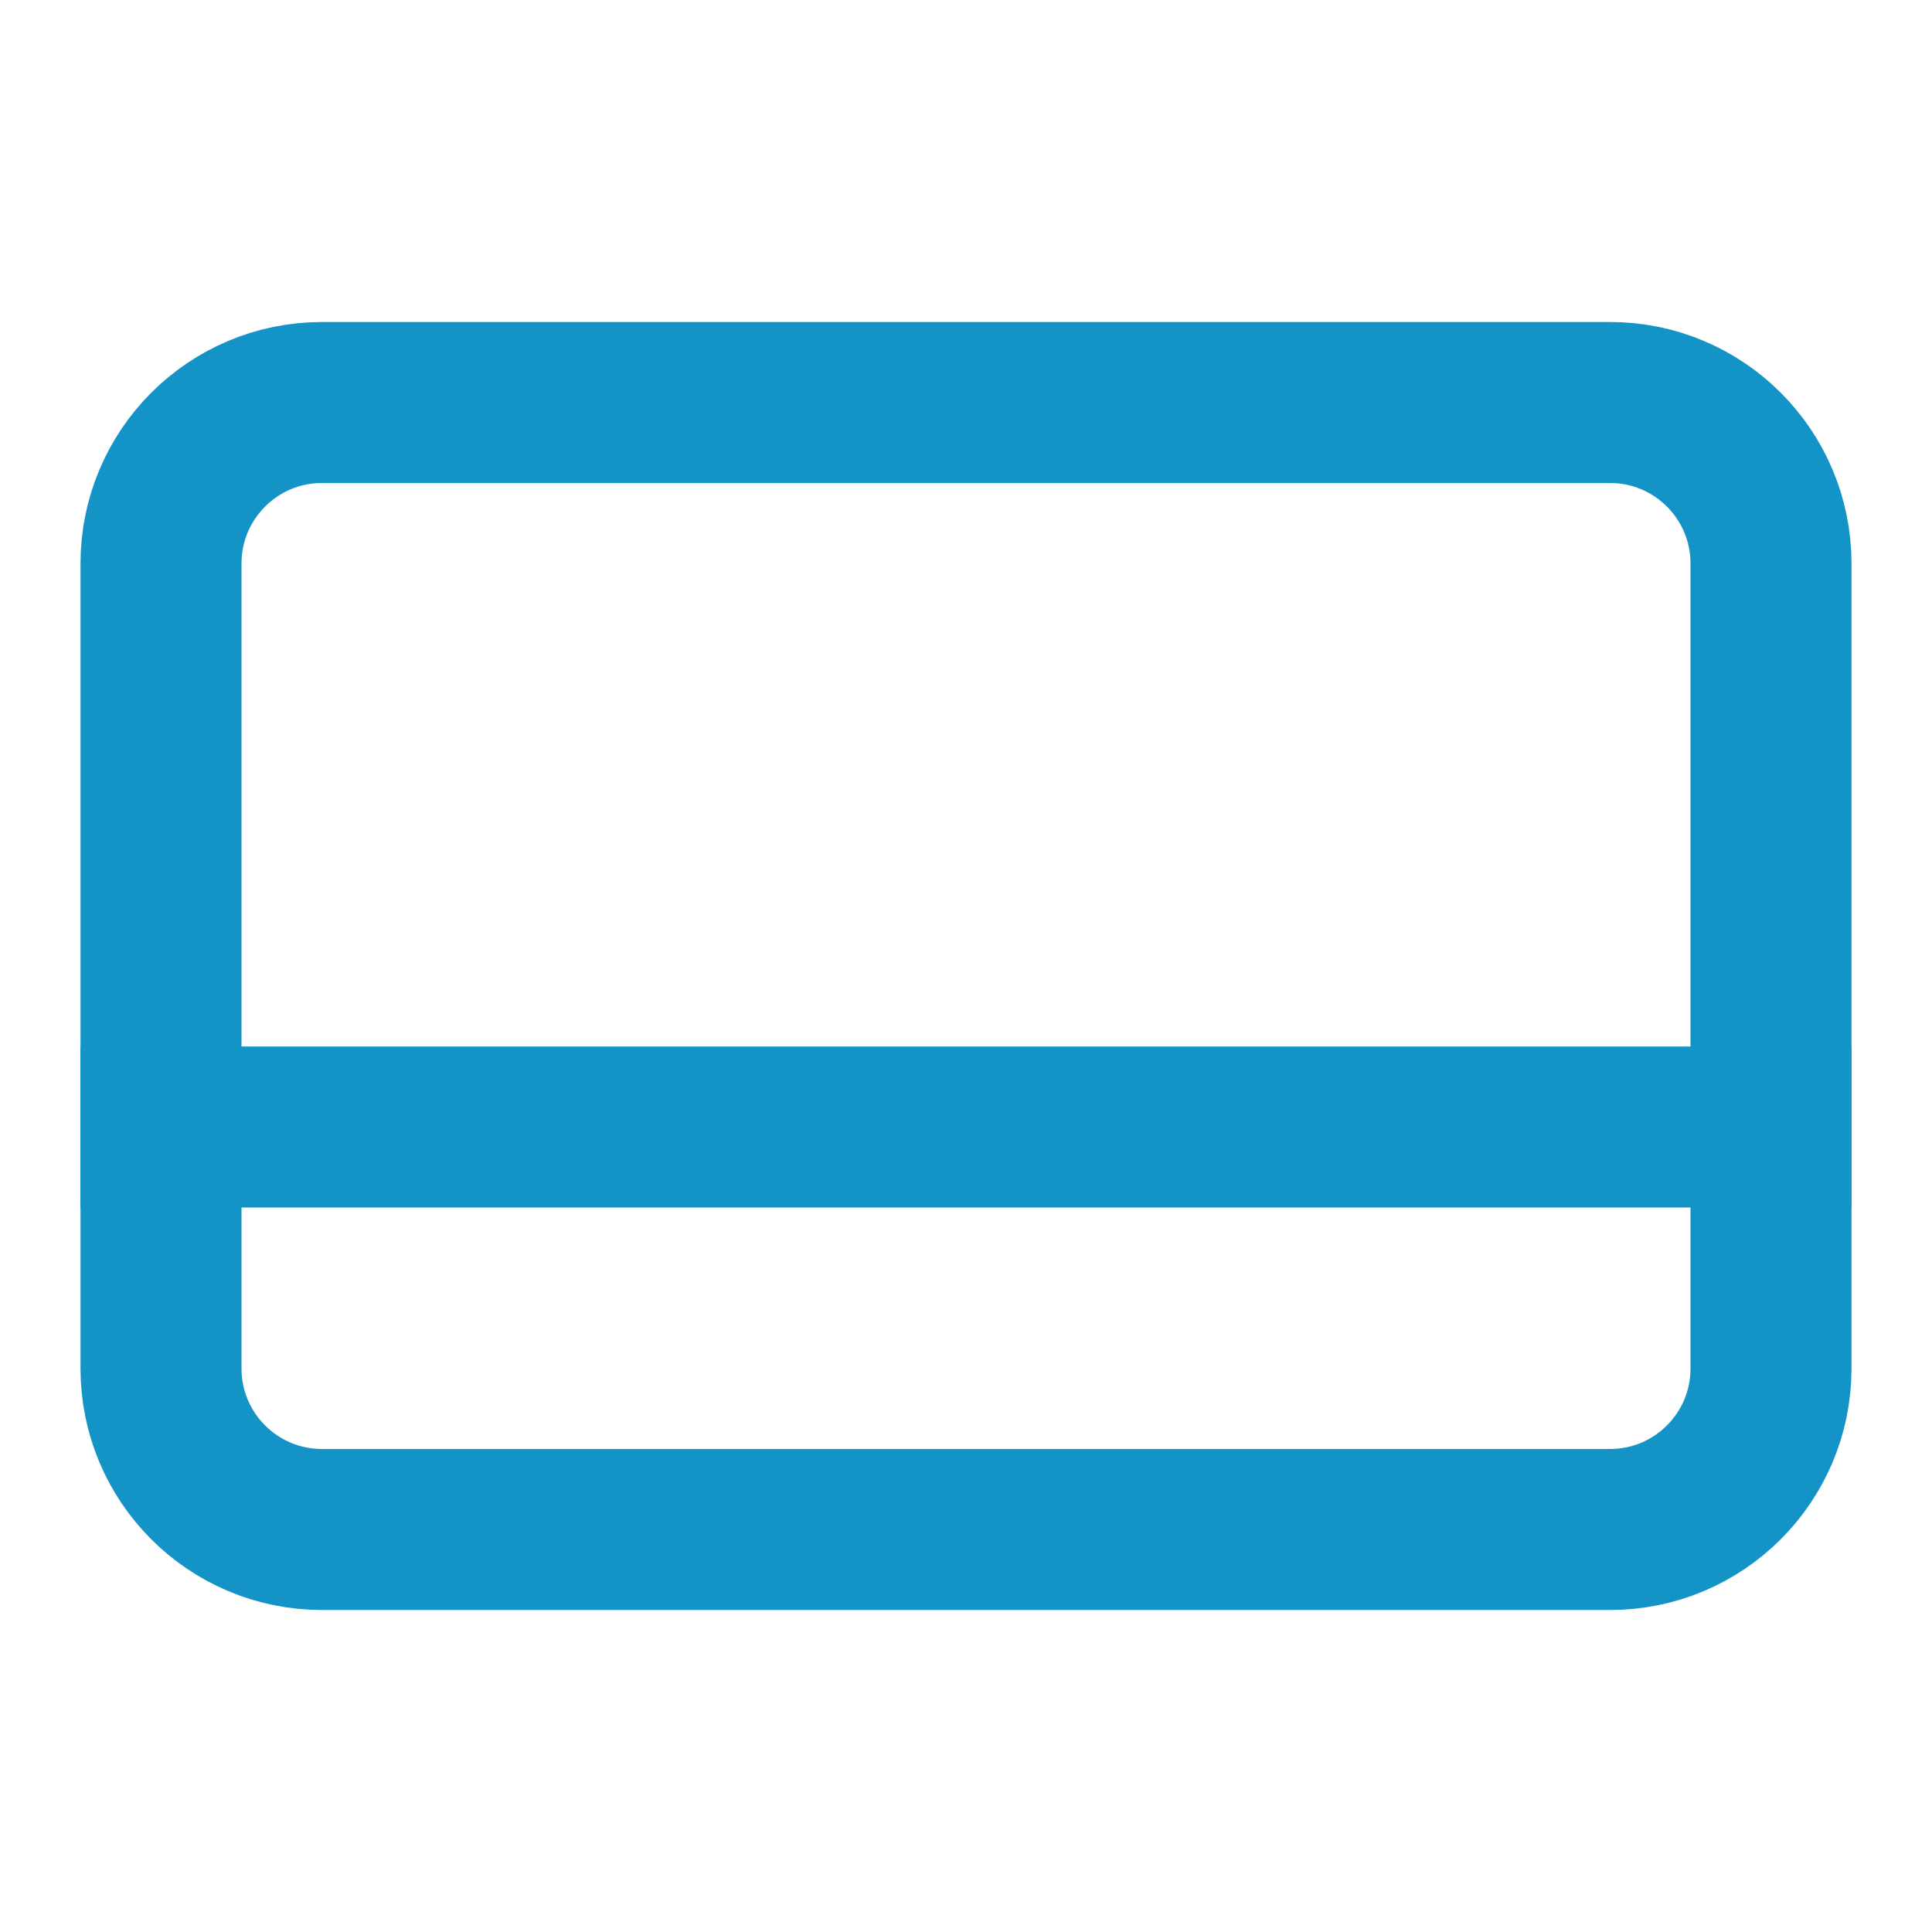
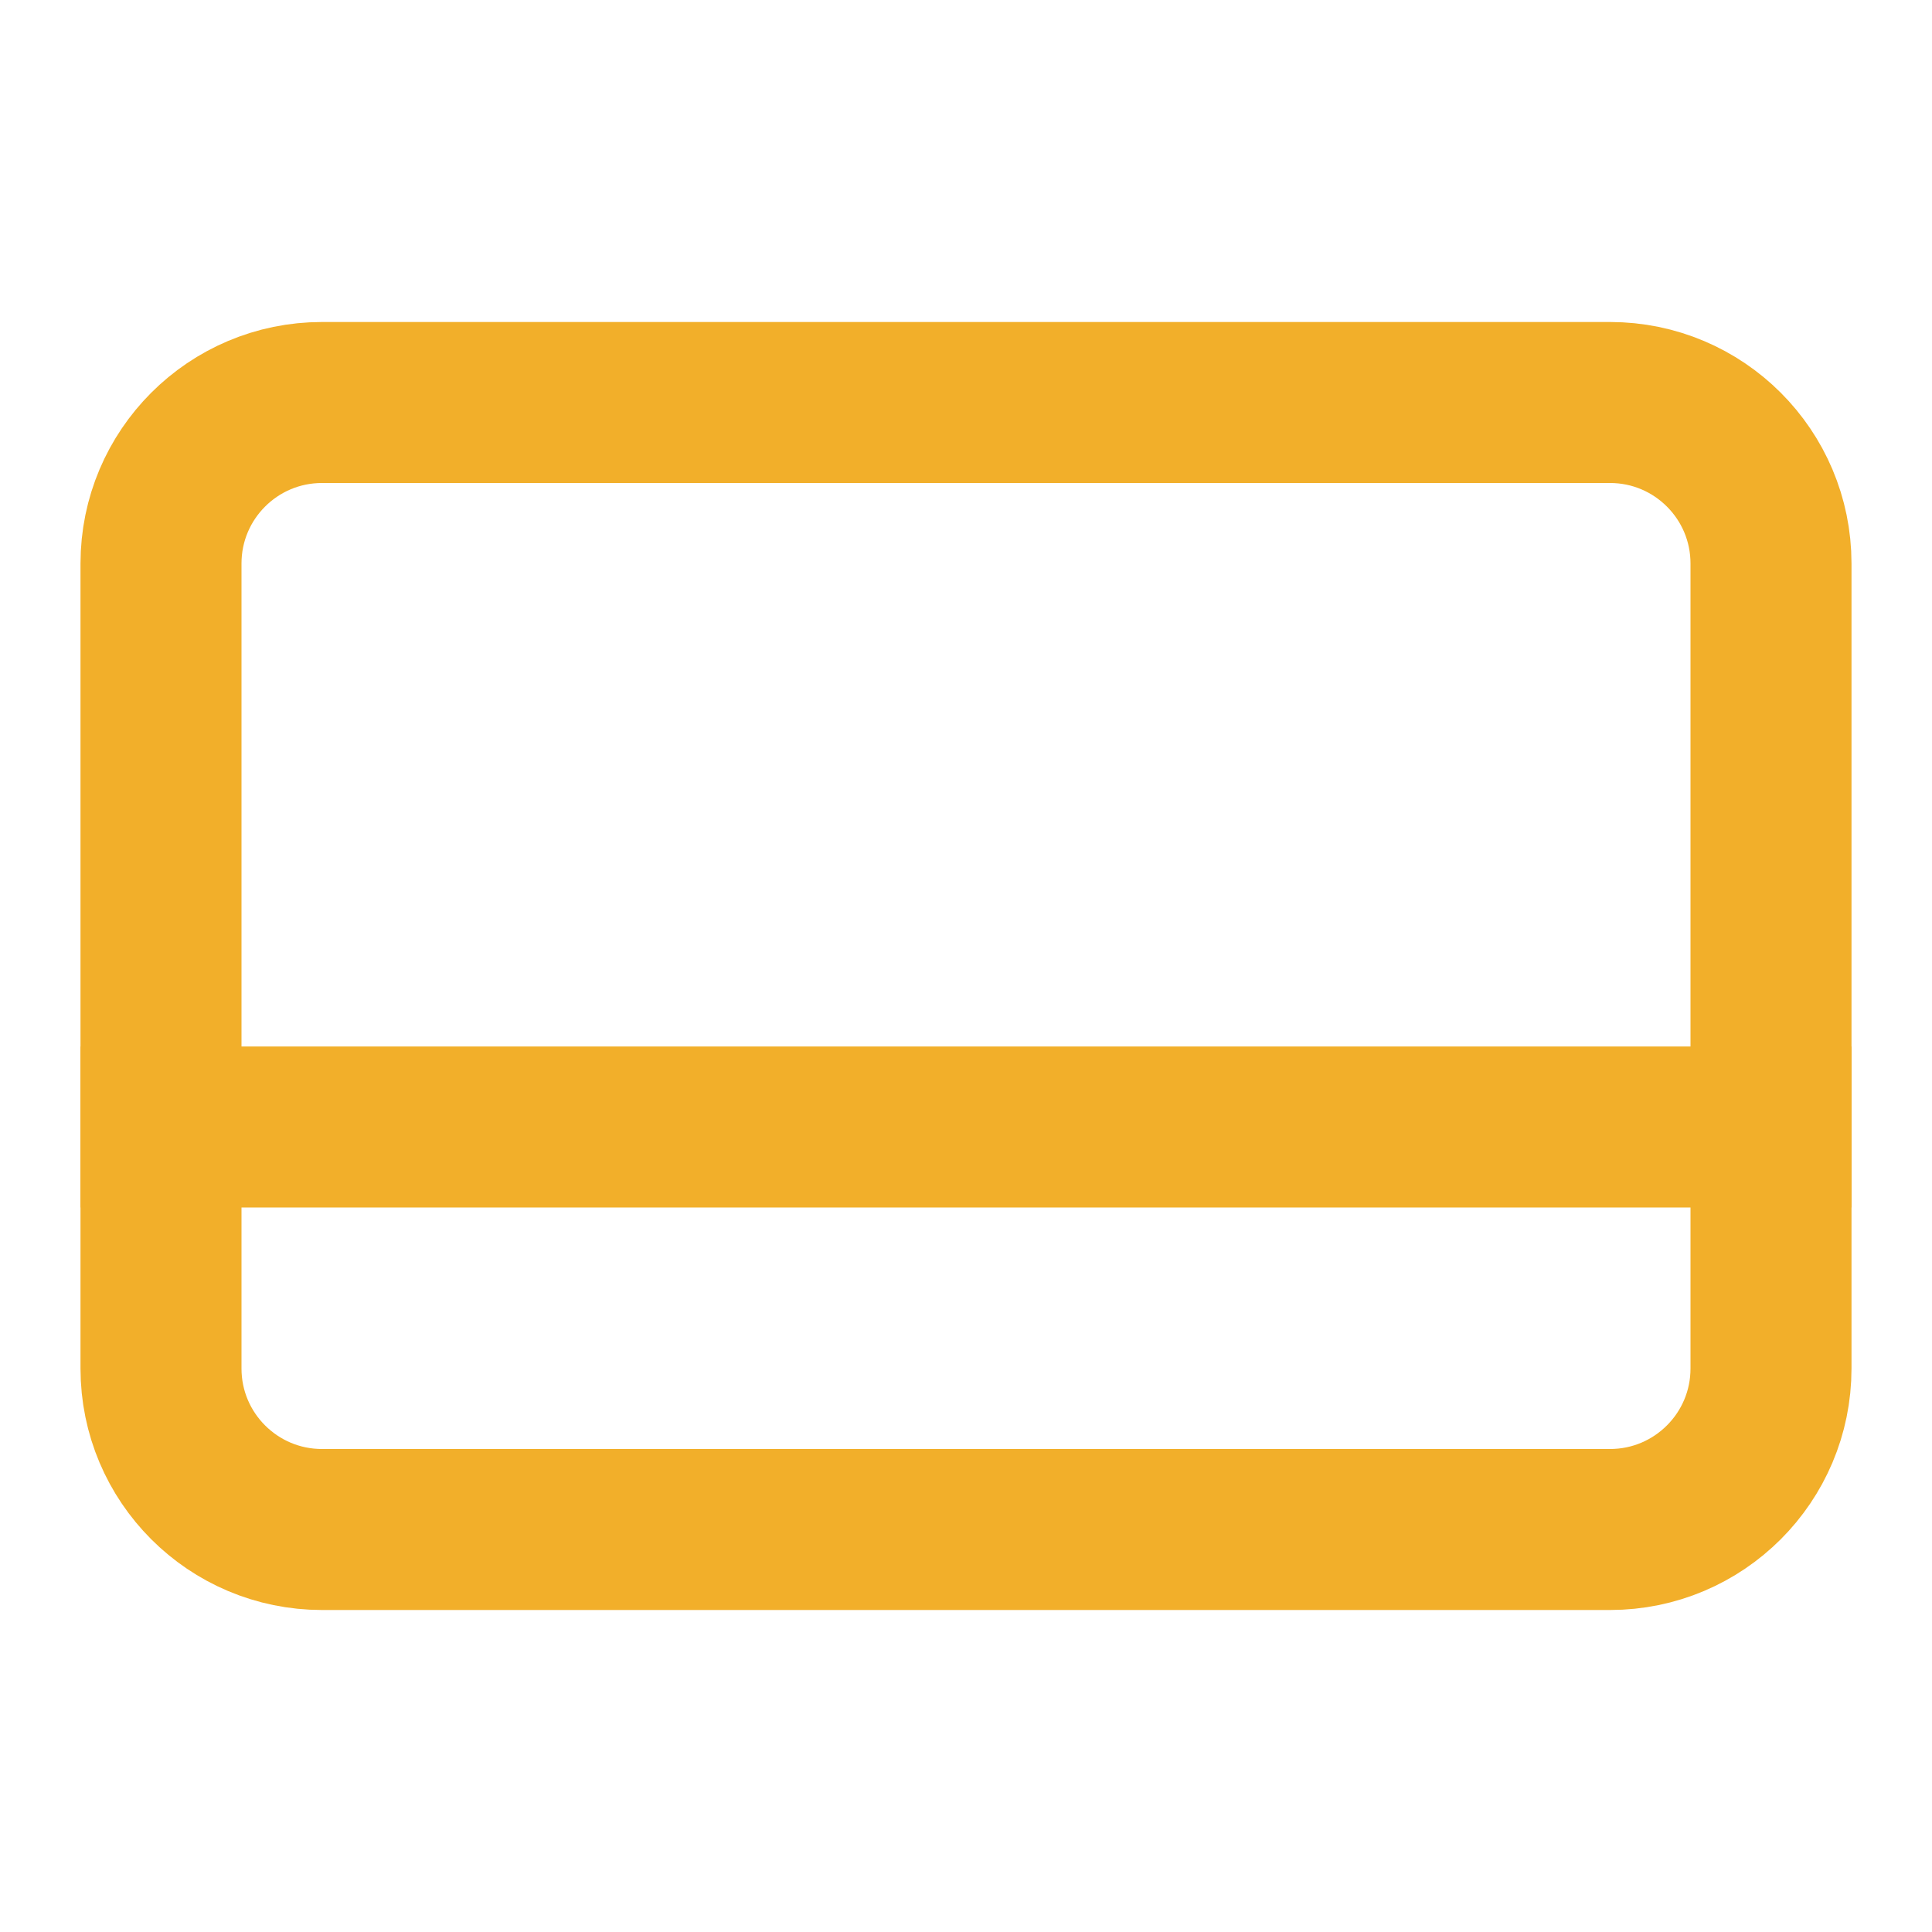
- <svg xmlns="http://www.w3.org/2000/svg" role="img" width="24px" height="24px" viewBox="0 0 24 24" aria-labelledby="creditCardIconTitle" stroke="#1494c6" stroke-width="2" stroke-linecap="square" stroke-linejoin="miter" fill="none" color="#1494c6">
+ <svg xmlns="http://www.w3.org/2000/svg" role="img" width="24px" height="24px" viewBox="0 0 24 24" aria-labelledby="creditCardIconTitle" stroke="#f2af2a" stroke-width="2" stroke-linecap="square" stroke-linejoin="miter" fill="none" color="#1494c6">
  <rect width="20" height="14" x="2" y="5" rx="2" />
  <path d="M2,14 L22,14" />
</svg>
